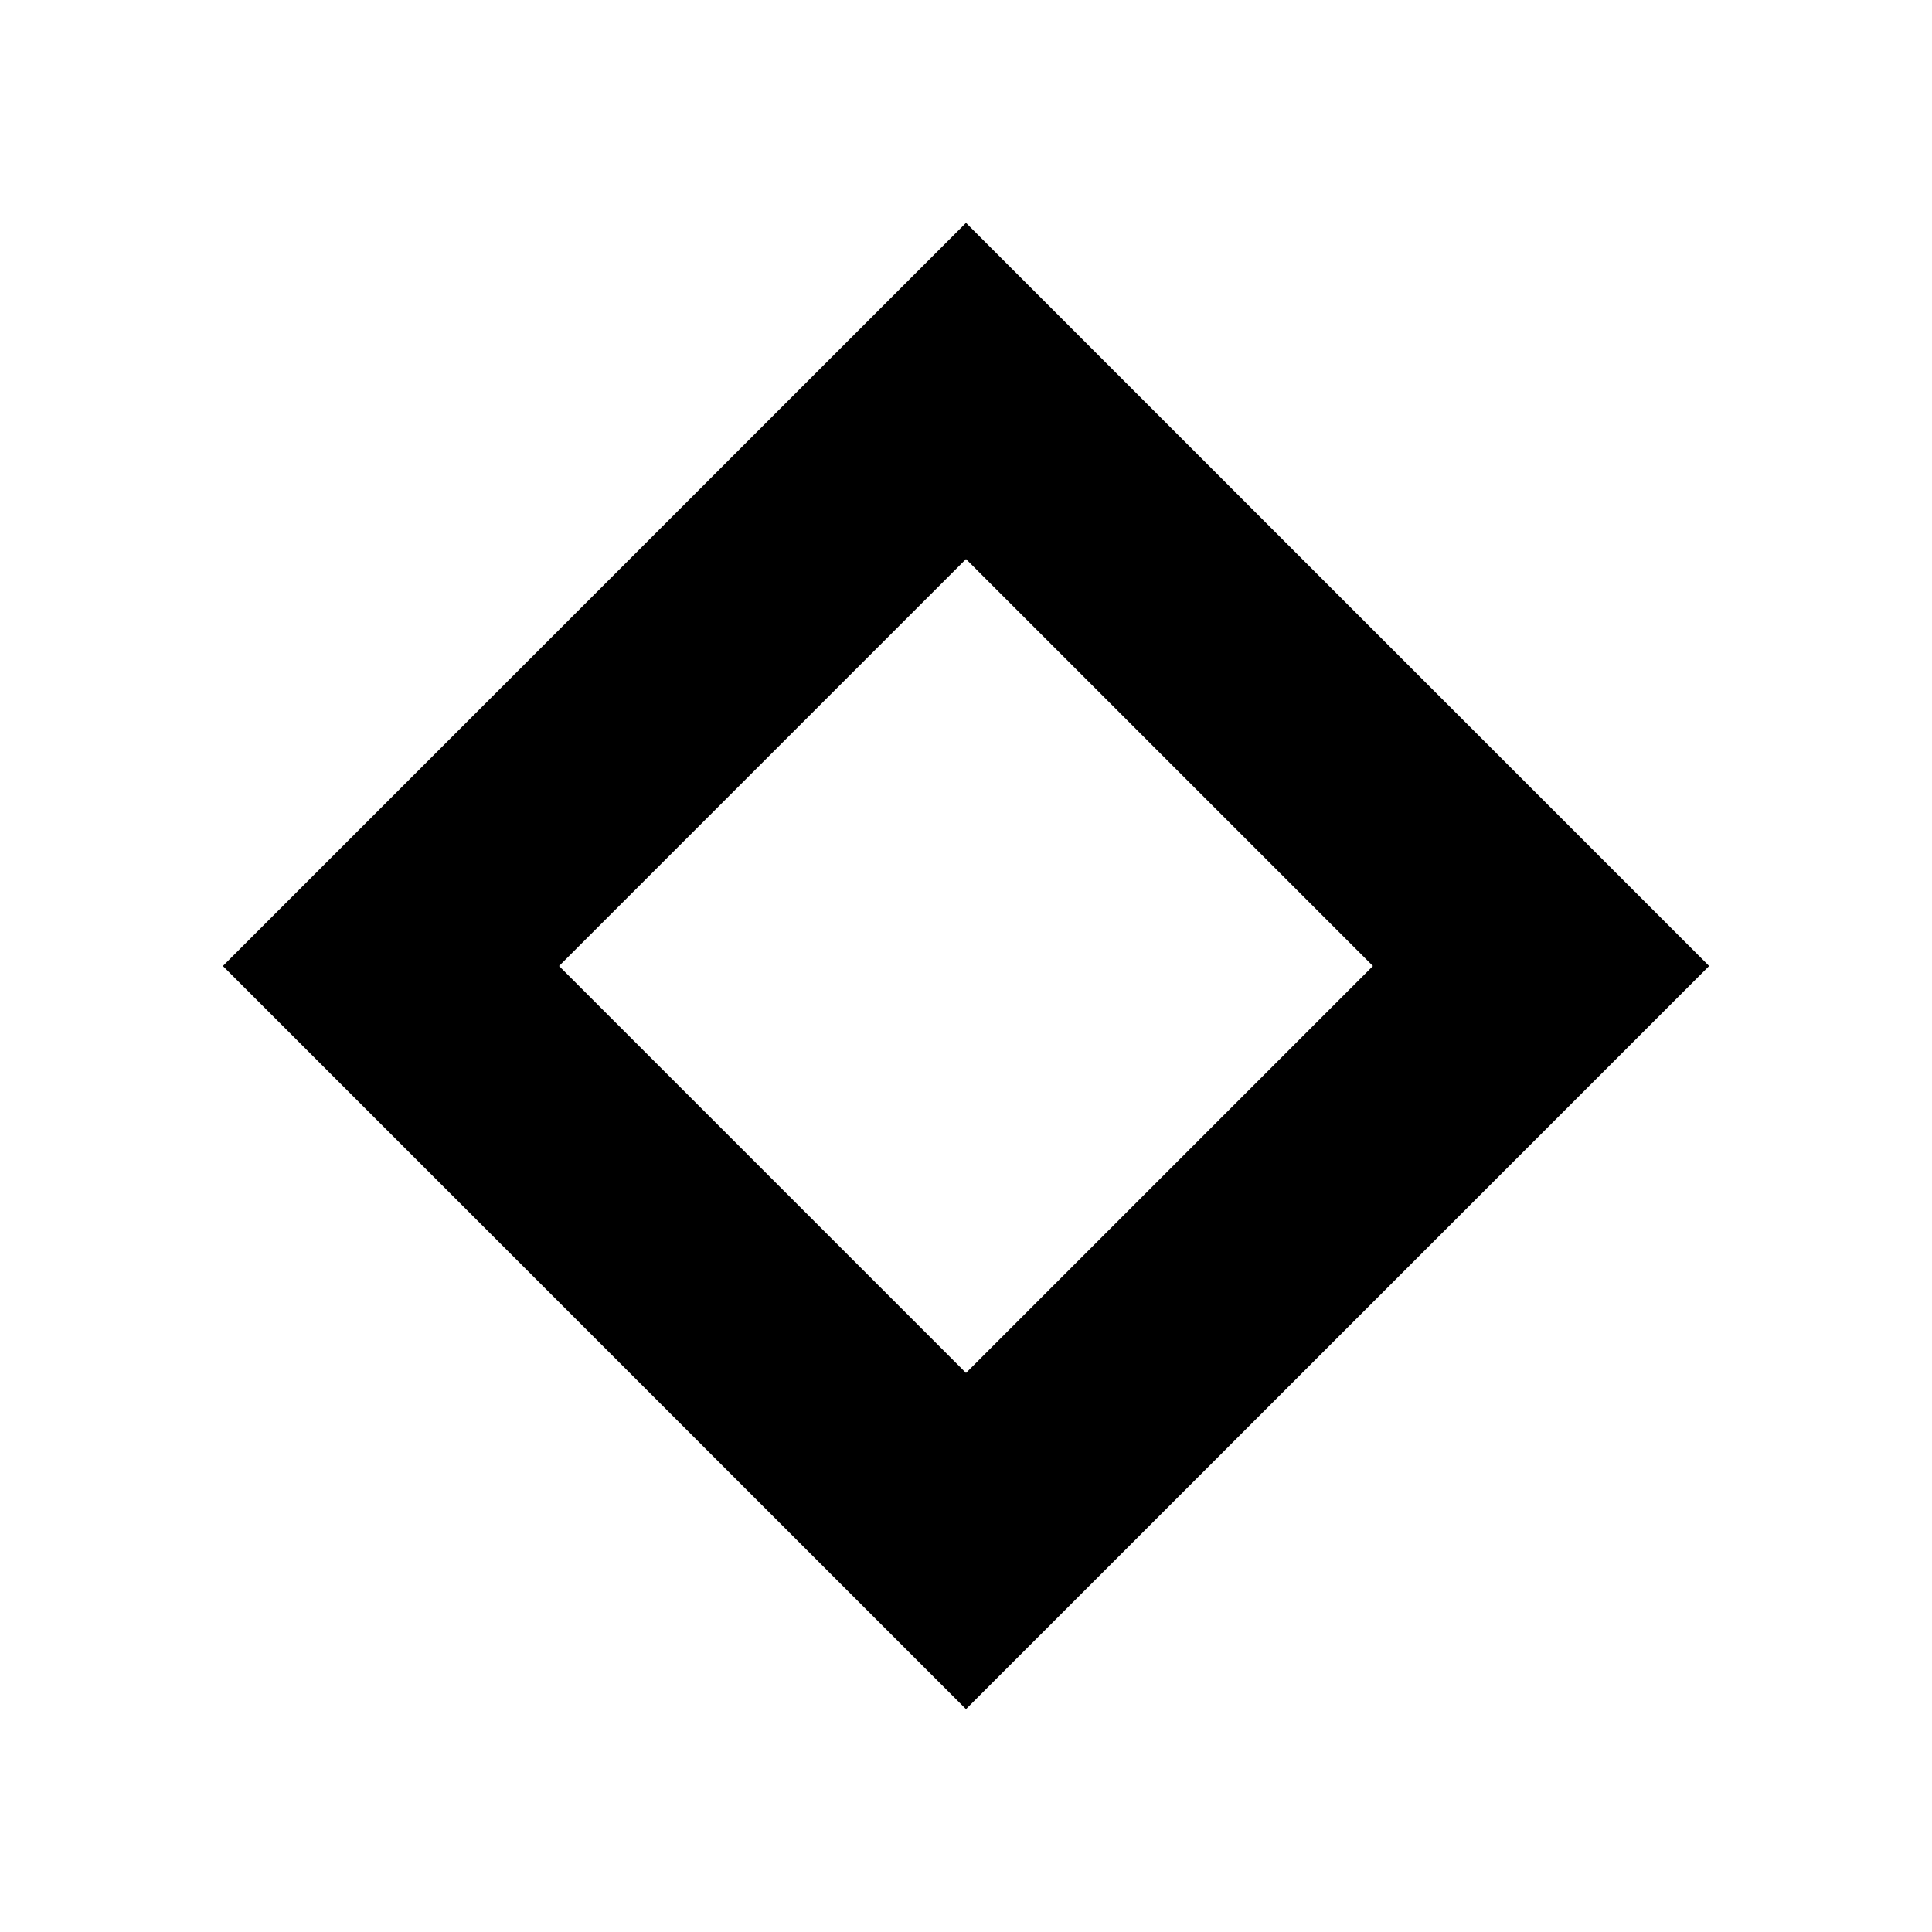
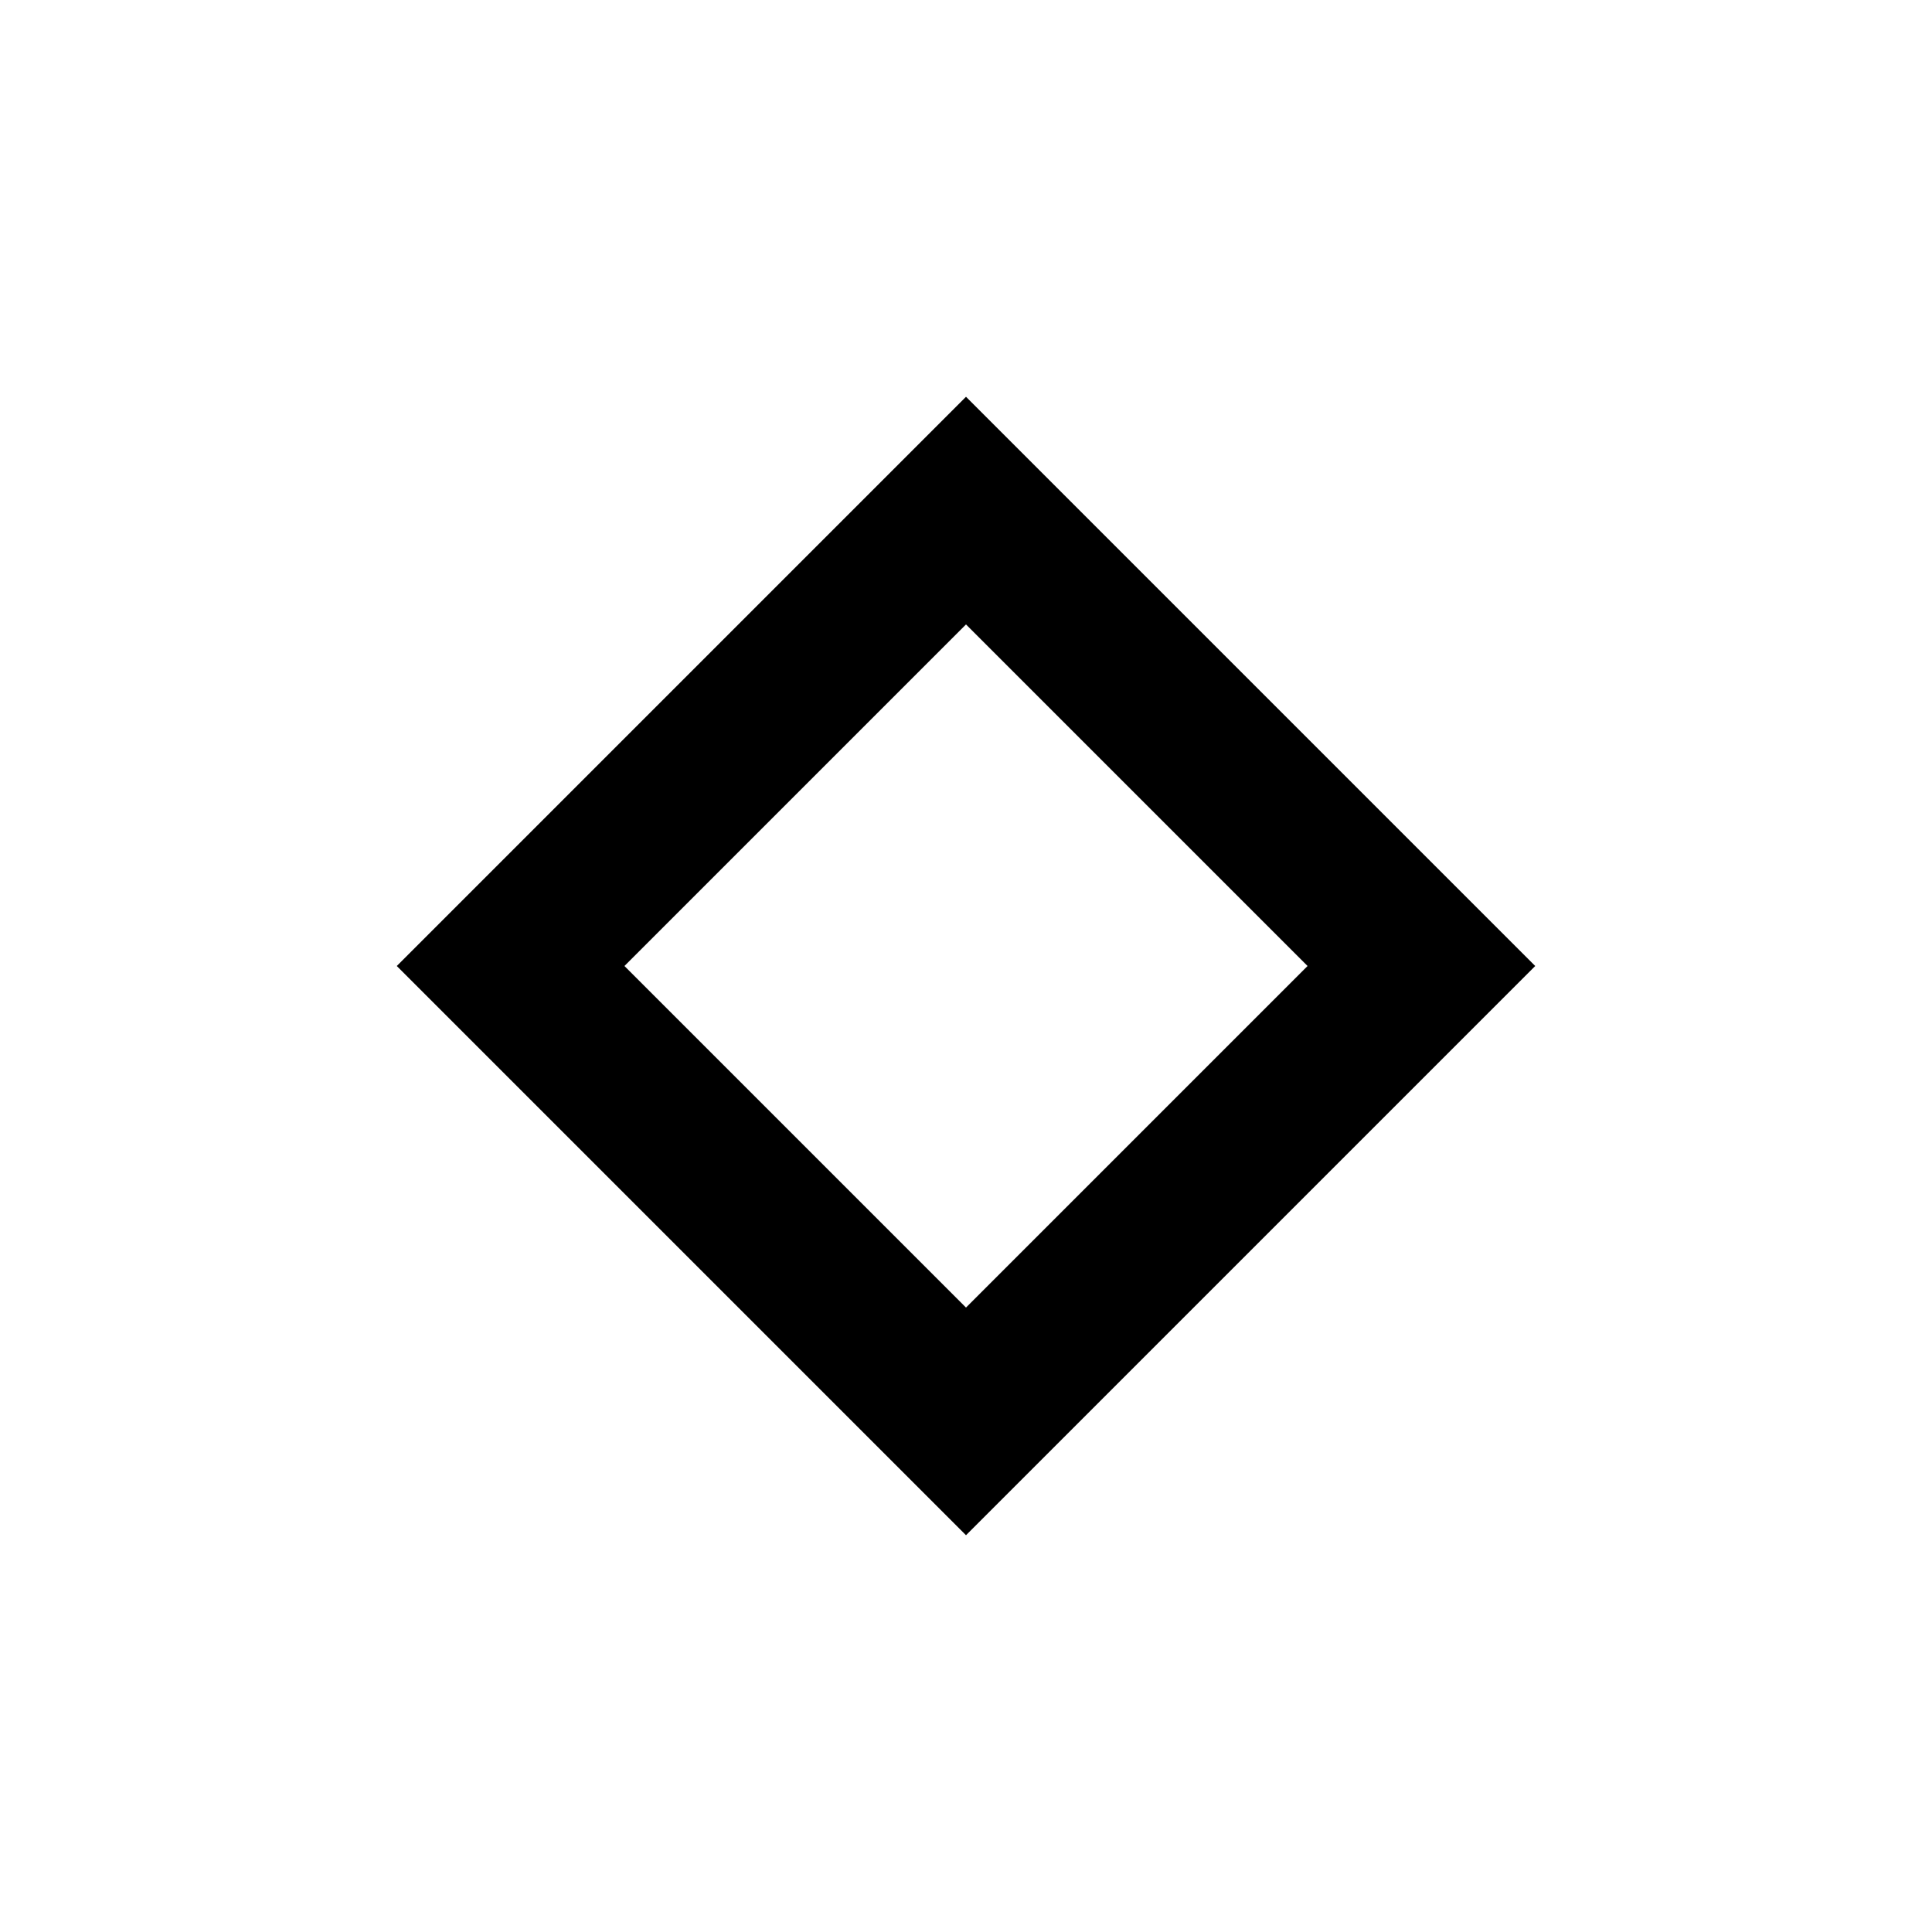
- <svg xmlns="http://www.w3.org/2000/svg" width="512" height="512" viewBox="0 0 512 512">
-   <path d="M255.999 452.937L59.063 256 255.999 59.063 452.937 256 255.999 452.937zM148.159 256l107.84 107.841L363.841 256 255.999 148.159 148.159 256z" />
+ <svg xmlns="http://www.w3.org/2000/svg" viewBox="0 0 24 24" width="24" height="24">
+   <path d="M19.071 12 12 19.071 4.929 12 12 4.929 19.071 12Zm-2.828 0L12 7.757 7.757 12 12 16.243 16.243 12Z" />
</svg>
